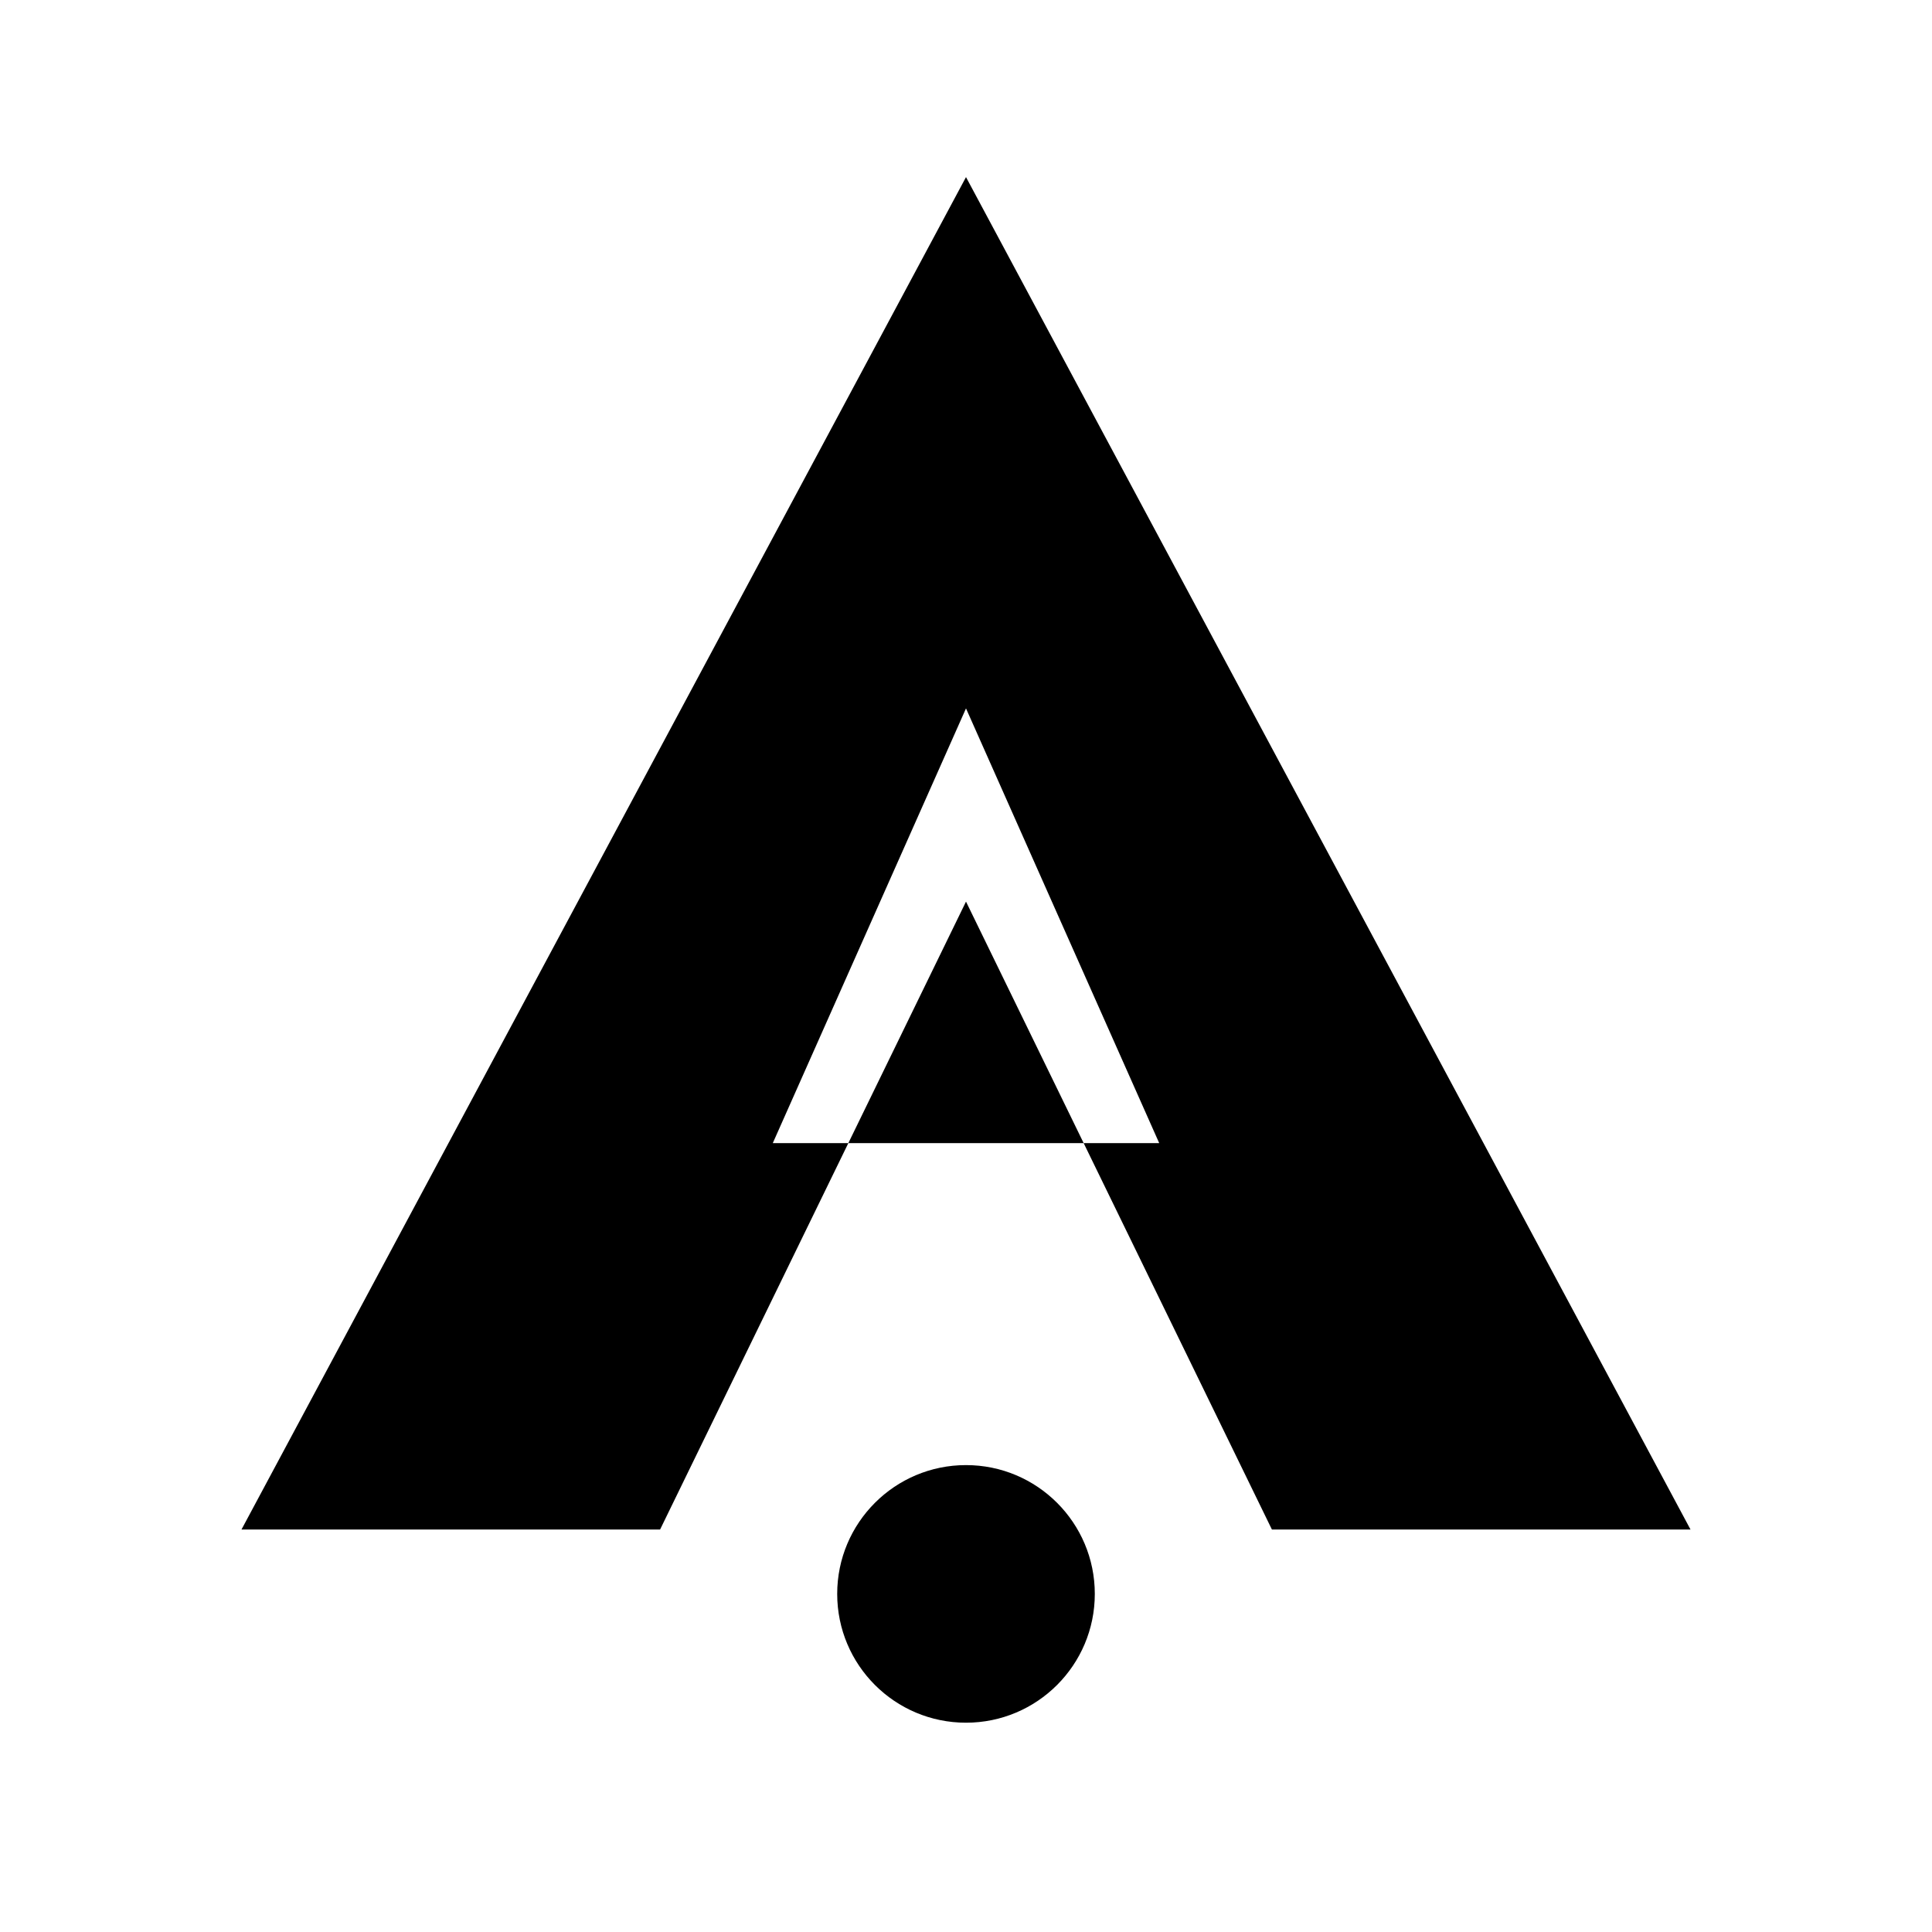
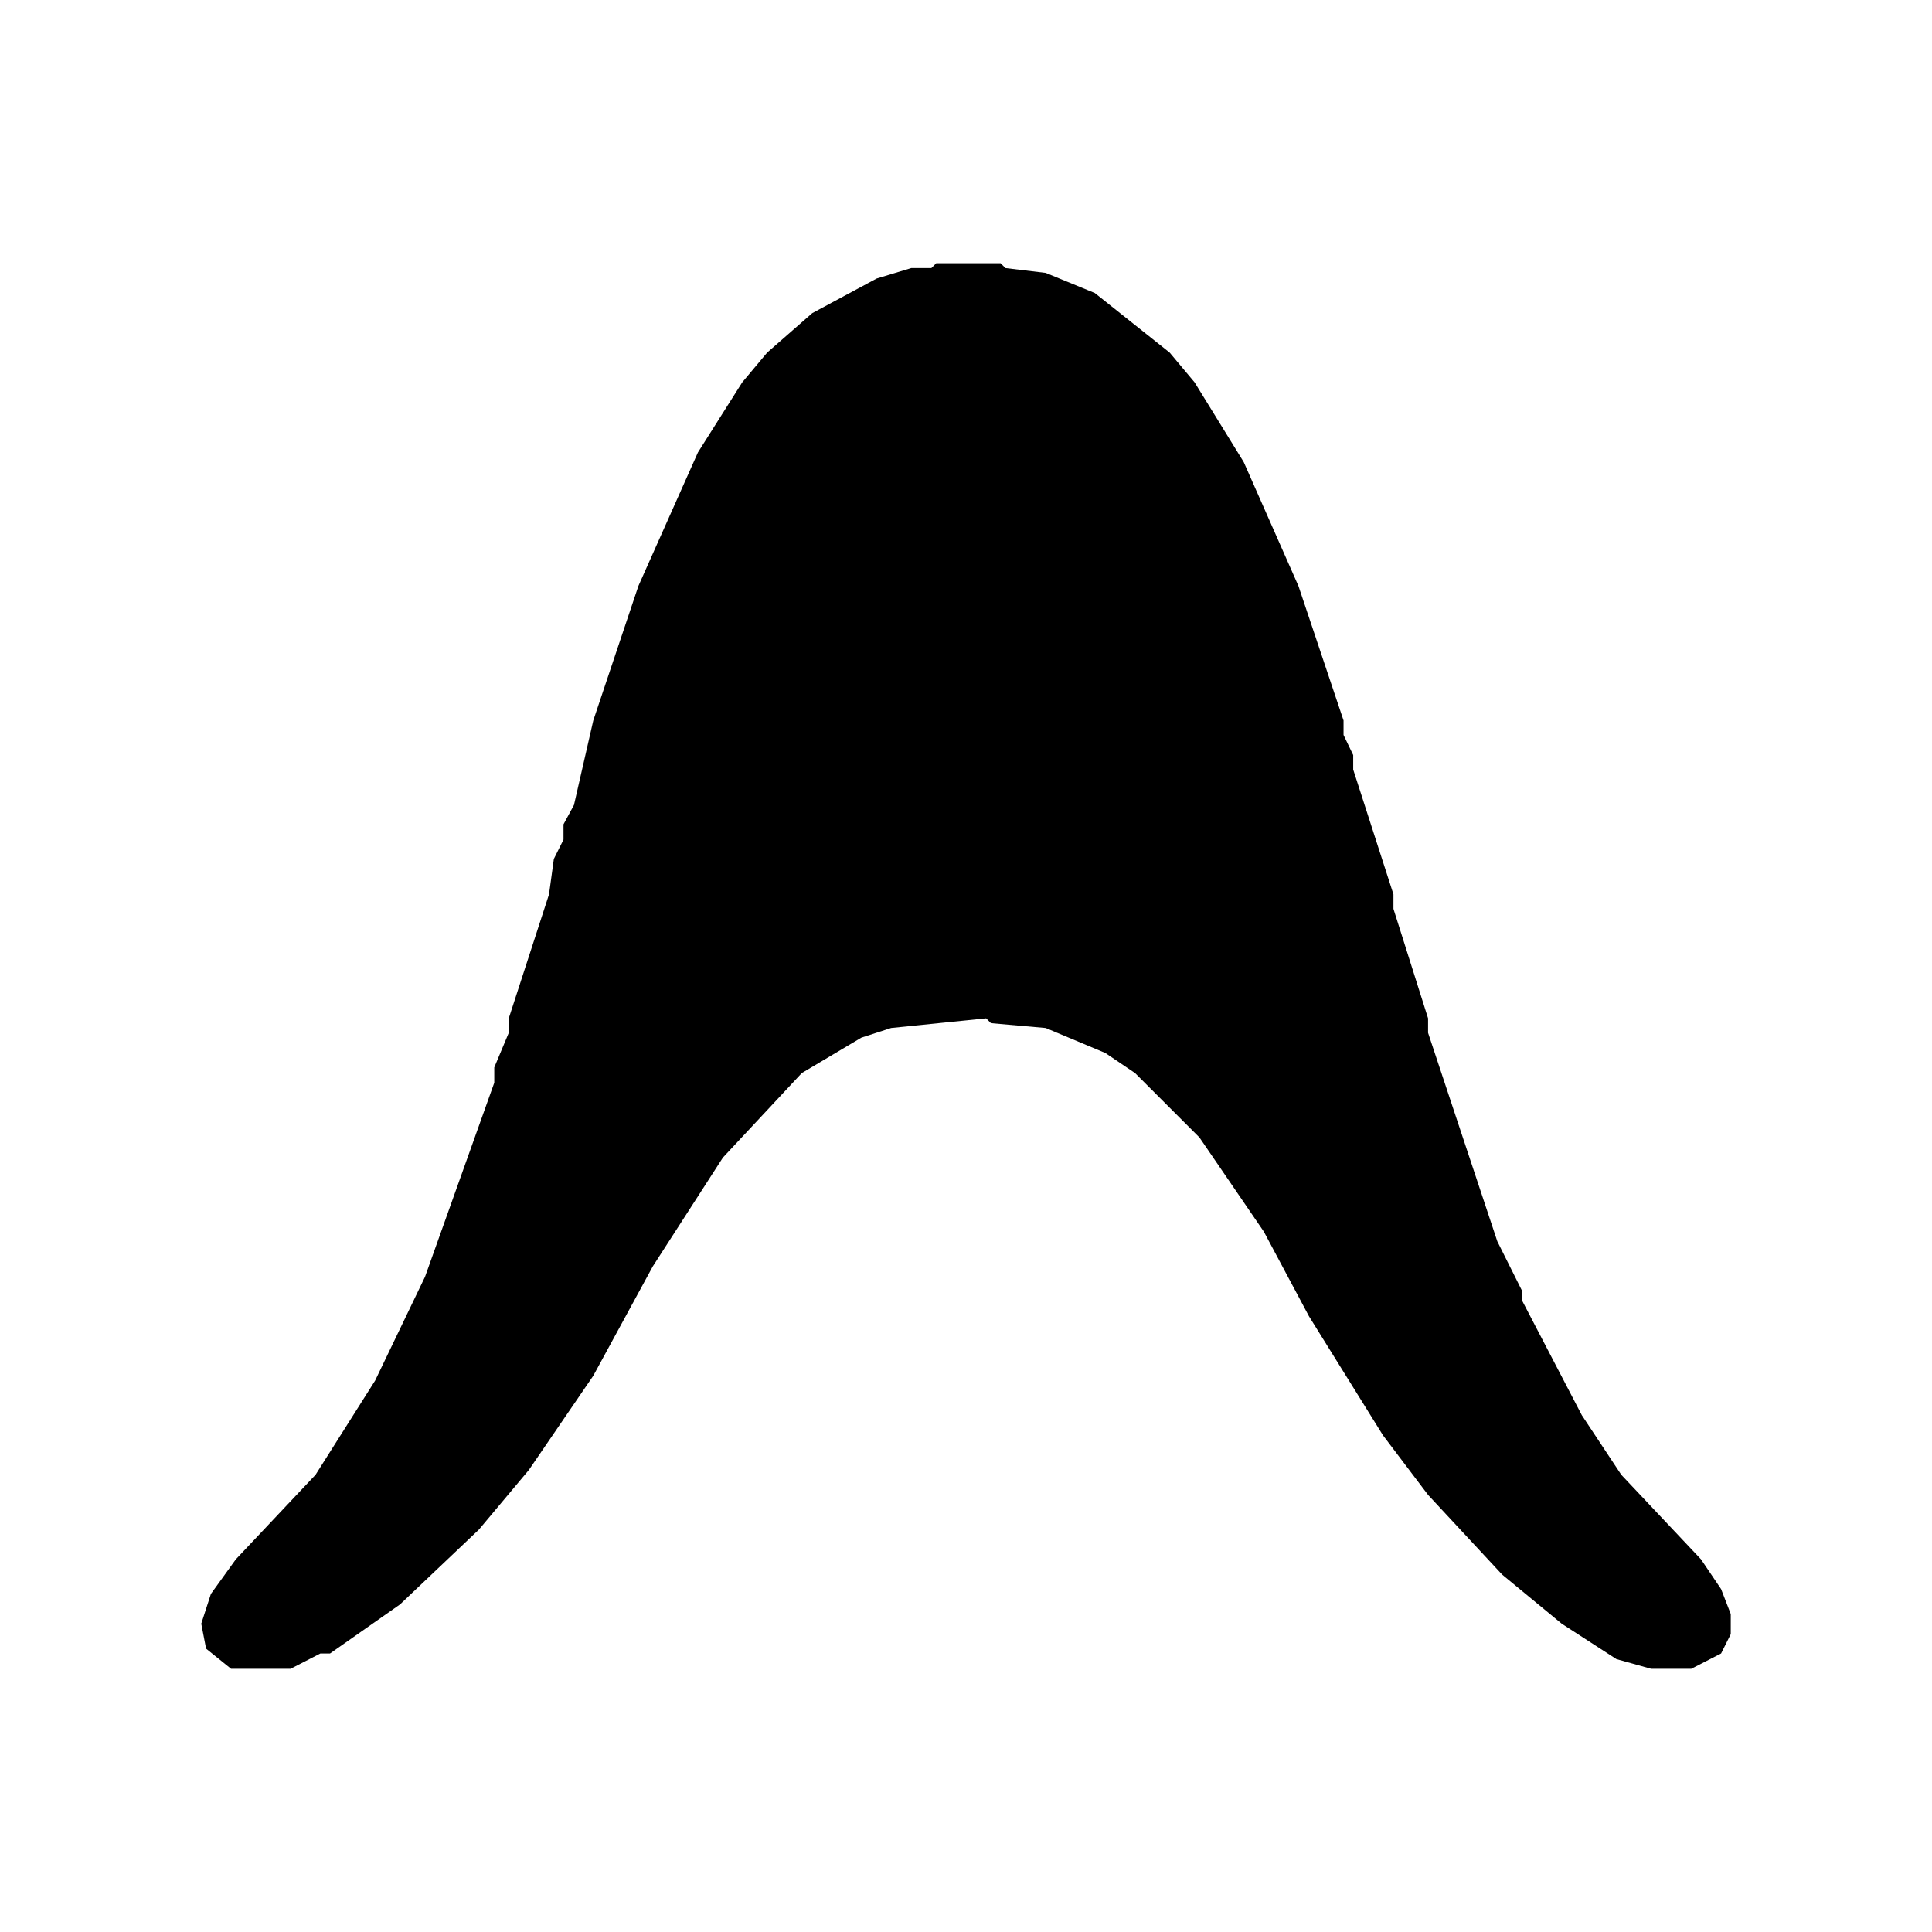
- <svg xmlns="http://www.w3.org/2000/svg" viewBox="0 0 24 24" width="24" height="24">
-   <path fill="currentColor" fill-rule="evenodd" clip-rule="evenodd" d="M12 2.2L3 19h5.2l3.8-7.8 3.8 7.8H21L12 2.2zm0 6.6L9.6 14.2h4.8L12 8.8z M12 18.2a1.6 1.6 0 100 3.2 1.6 1.6 0 000-3.2z" />
+ <svg xmlns="http://www.w3.org/2000/svg" viewBox="0 0 24 24" width="24" height="24" fill="currentColor">
+   <path d="M 11.63 3.27 L 12.43 3.27 L 12.49 3.33 L 12.99 3.39 L 13.60 3.64 L 14.53 4.38 L 14.84 4.75 L 15.45 5.74 L 16.13 7.28 L 16.69 8.95 L 16.69 9.13 L 16.81 9.38 L 16.81 9.56 L 17.31 11.11 L 17.31 11.29 L 17.74 12.65 L 17.74 12.83 L 18.60 15.42 L 18.91 16.04 L 18.91 16.16 L 19.65 17.58 L 20.14 18.32 L 21.13 19.37 L 21.38 19.74 L 21.50 20.05 L 21.50 20.30 L 21.38 20.54 L 21.01 20.73 L 20.51 20.73 L 20.08 20.61 L 19.40 20.17 L 18.66 19.56 L 17.74 18.57 L 17.18 17.83 L 16.26 16.35 L 15.70 15.30 L 14.90 14.13 L 14.10 13.33 L 13.73 13.08 L 12.99 12.77 L 12.31 12.71 L 12.25 12.65 L 11.07 12.77 L 10.70 12.89 L 9.96 13.33 L 8.98 14.38 L 8.11 15.73 L 7.37 17.09 L 6.57 18.26 L 5.95 19.00 L 4.97 19.93 L 4.10 20.54 L 3.98 20.54 L 3.61 20.73 L 2.87 20.73 L 2.56 20.48 L 2.50 20.17 L 2.62 19.80 L 2.93 19.37 L 3.92 18.32 L 4.66 17.15 L 5.28 15.86 L 6.14 13.45 L 6.14 13.26 L 6.32 12.83 L 6.32 12.65 L 6.82 11.11 L 6.88 10.67 L 7.00 10.43 L 7.00 10.24 L 7.13 10.00 L 7.37 8.95 L 7.93 7.28 L 8.67 5.62 L 9.22 4.75 L 9.53 4.38 L 10.09 3.89 L 10.89 3.46 L 11.32 3.33 L 11.57 3.33 Z" />
</svg>
